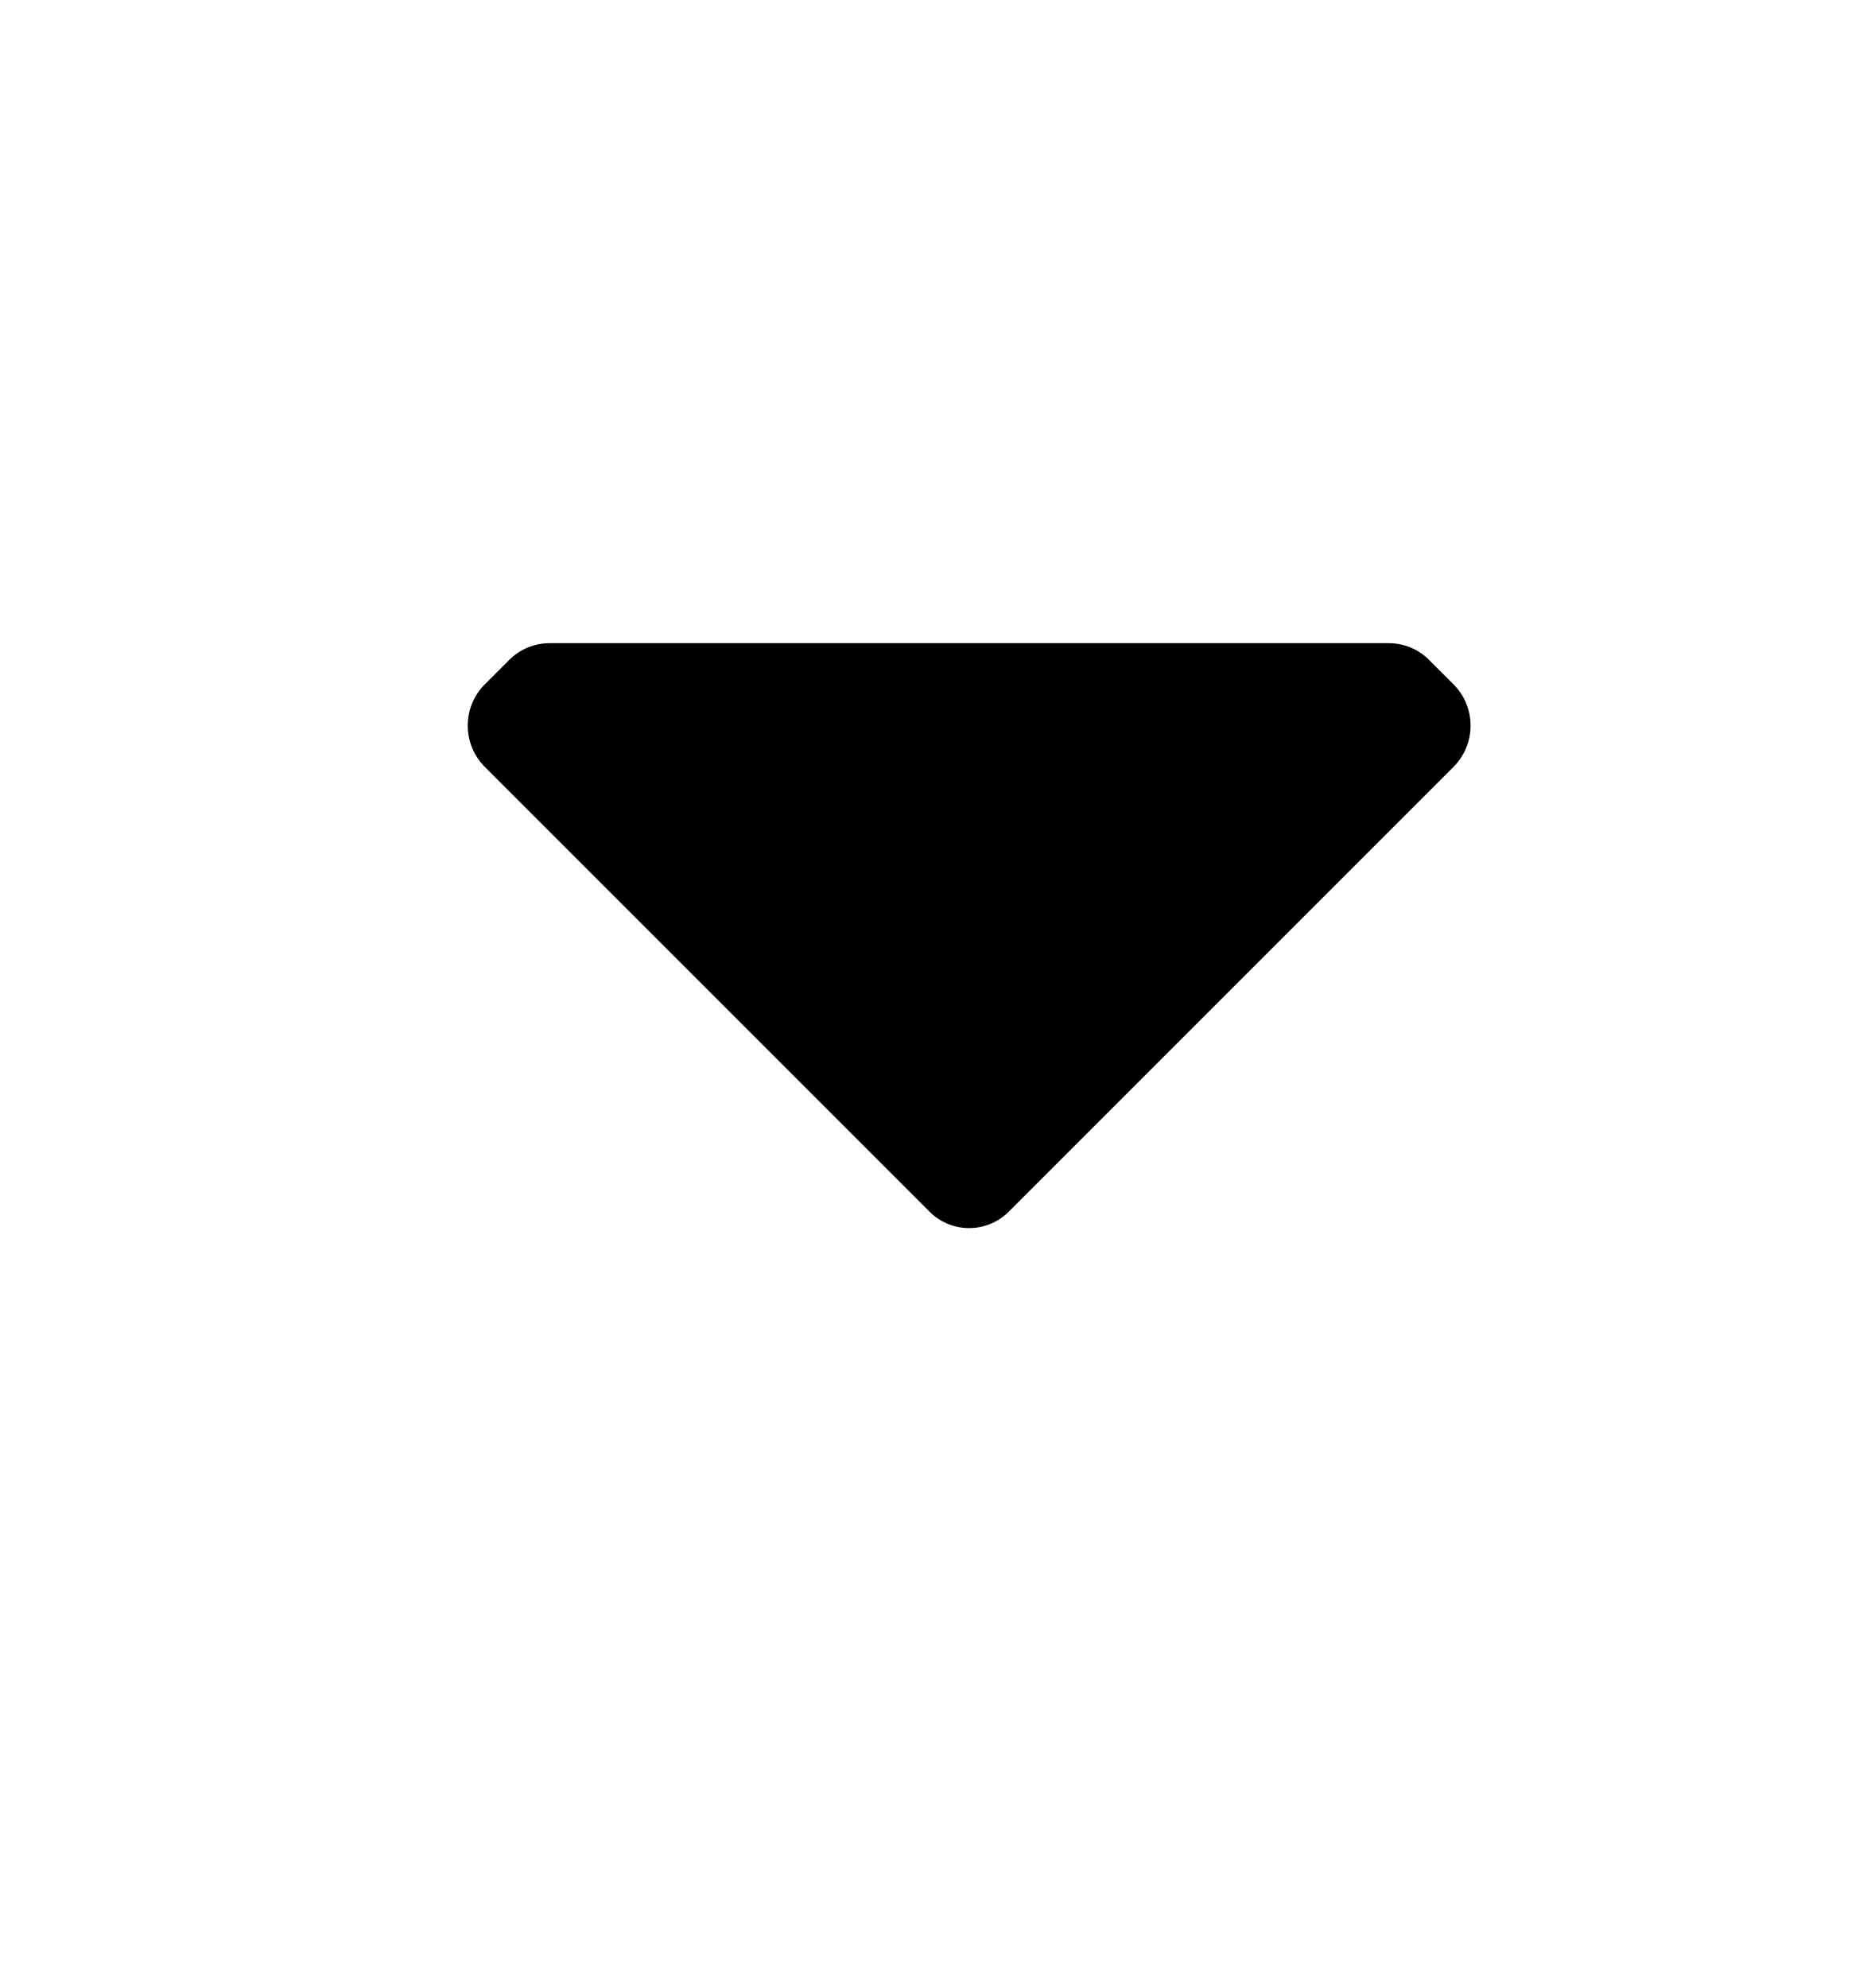
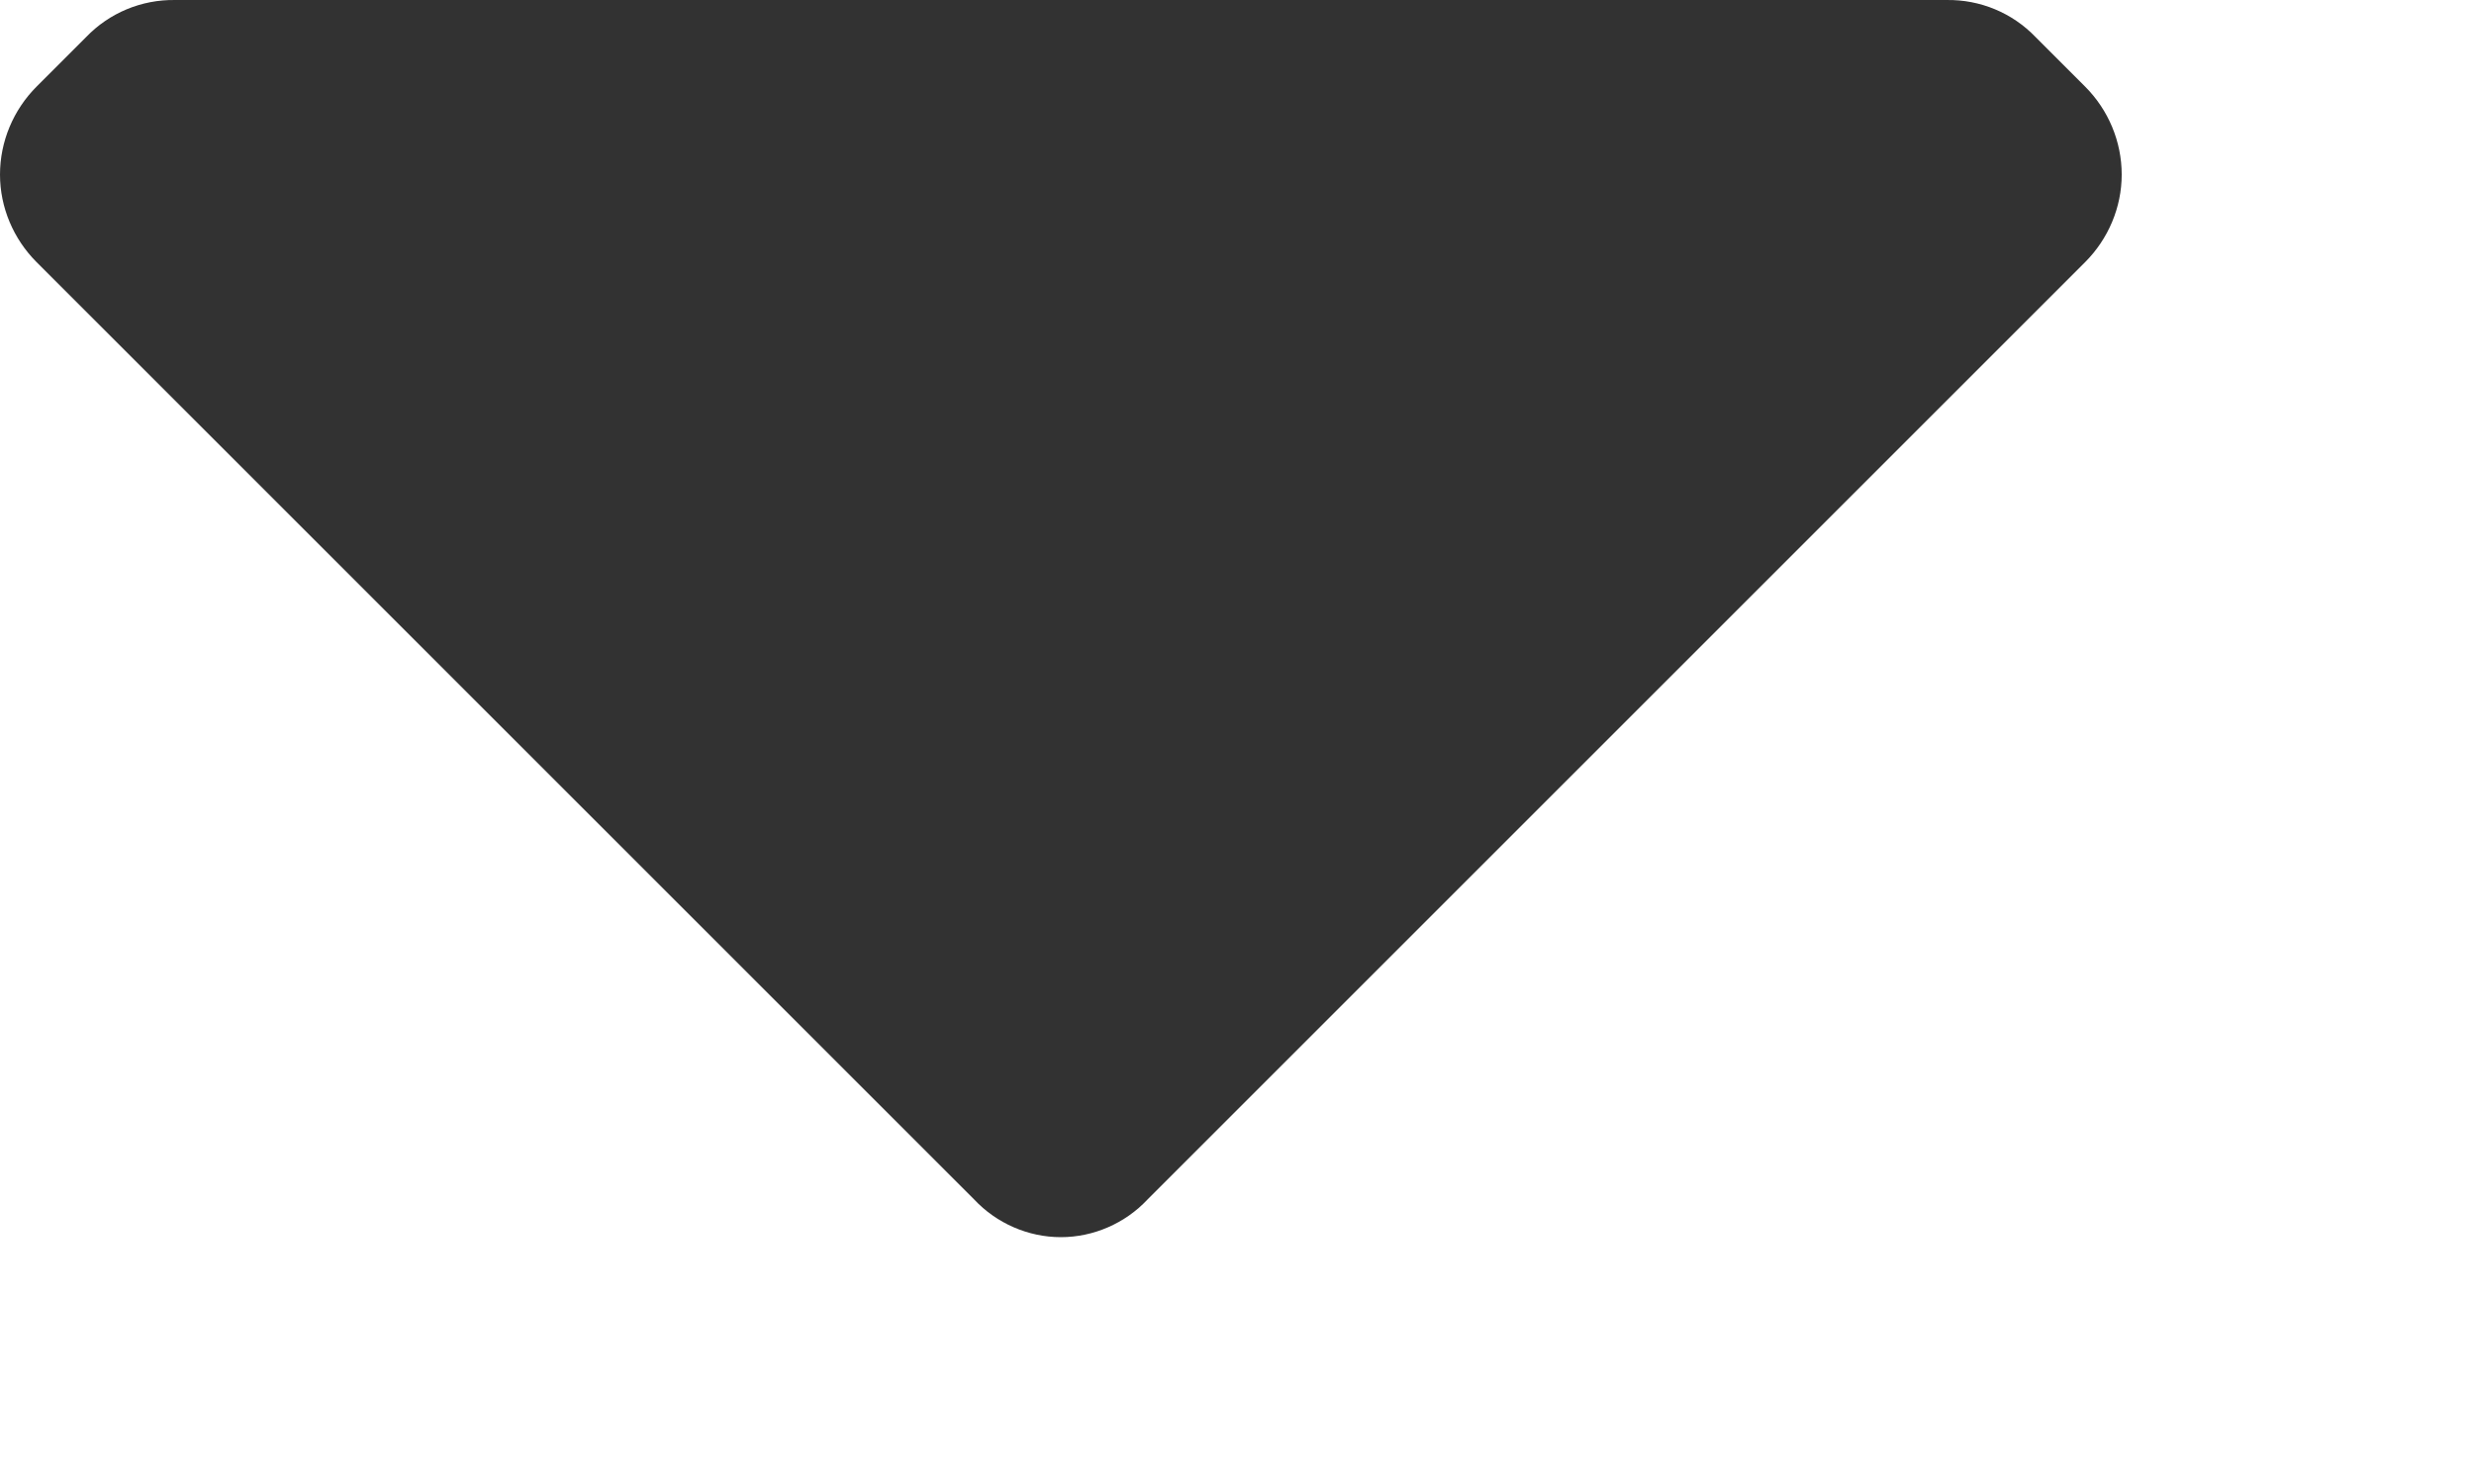
- <svg xmlns="http://www.w3.org/2000/svg" width="16" height="17" viewBox="0 0 16 17" fill="none">
-   <path d="M4.148 6.56C4.053 6.466 4 6.338 4 6.205C4 6.072 4.053 5.944 4.148 5.85L4.348 5.65C4.442 5.552 4.572 5.498 4.708 5.5H11.868C12.004 5.498 12.134 5.552 12.228 5.65L12.428 5.85C12.523 5.944 12.576 6.072 12.576 6.205C12.576 6.338 12.523 6.466 12.428 6.56L8.638 10.35C8.547 10.447 8.42 10.502 8.288 10.502C8.155 10.502 8.029 10.447 7.938 10.35L4.148 6.56Z" fill="black" />
+ <svg xmlns="http://www.w3.org/2000/svg" width="5" height="3" viewBox="0 0 5 3" fill="none">
+   <path d="M0.074 0.53C0.027 0.483 0 0.419 0 0.353C0 0.286 0.027 0.222 0.074 0.175L0.174 0.075C0.221 0.026 0.286 -0.001 0.354 2.57951e-05H3.934C4.002 -0.001 4.067 0.026 4.114 0.075L4.214 0.175C4.261 0.222 4.288 0.286 4.288 0.353C4.288 0.419 4.261 0.483 4.214 0.53L2.319 2.425C2.274 2.473 2.21 2.501 2.144 2.501C2.078 2.501 2.014 2.473 1.969 2.425L0.074 0.53Z" fill="#323232" />
</svg>
